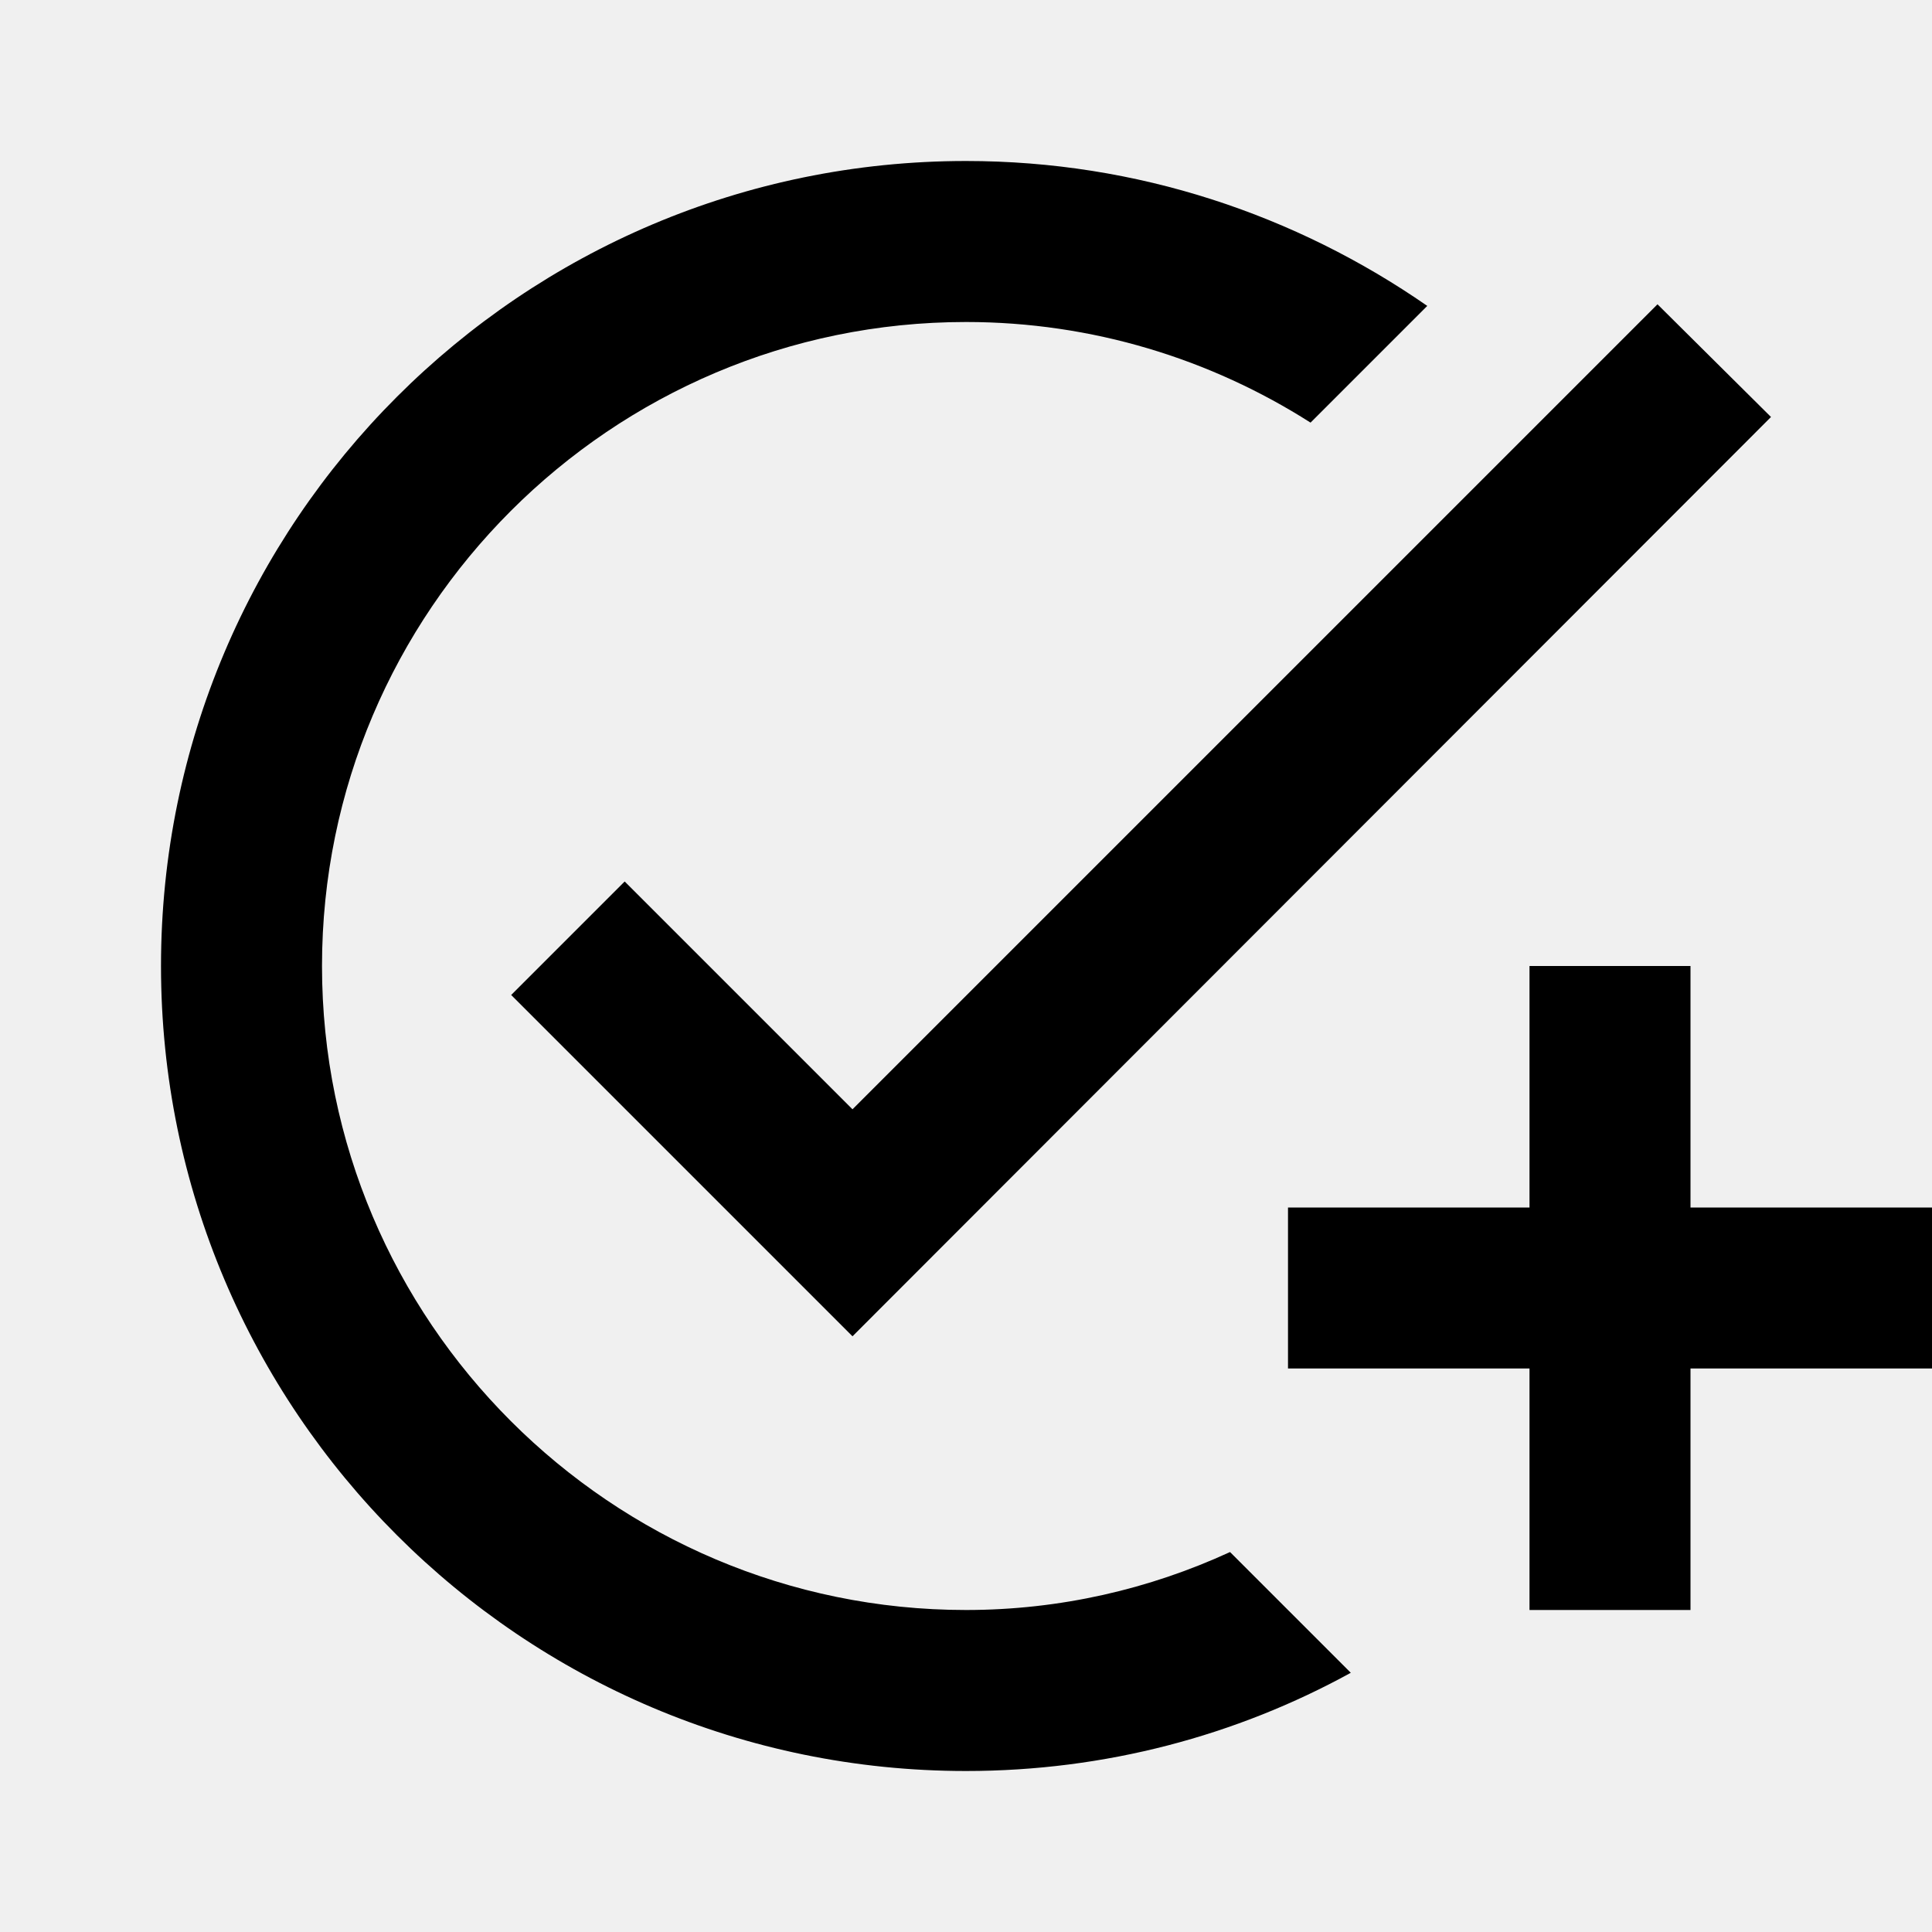
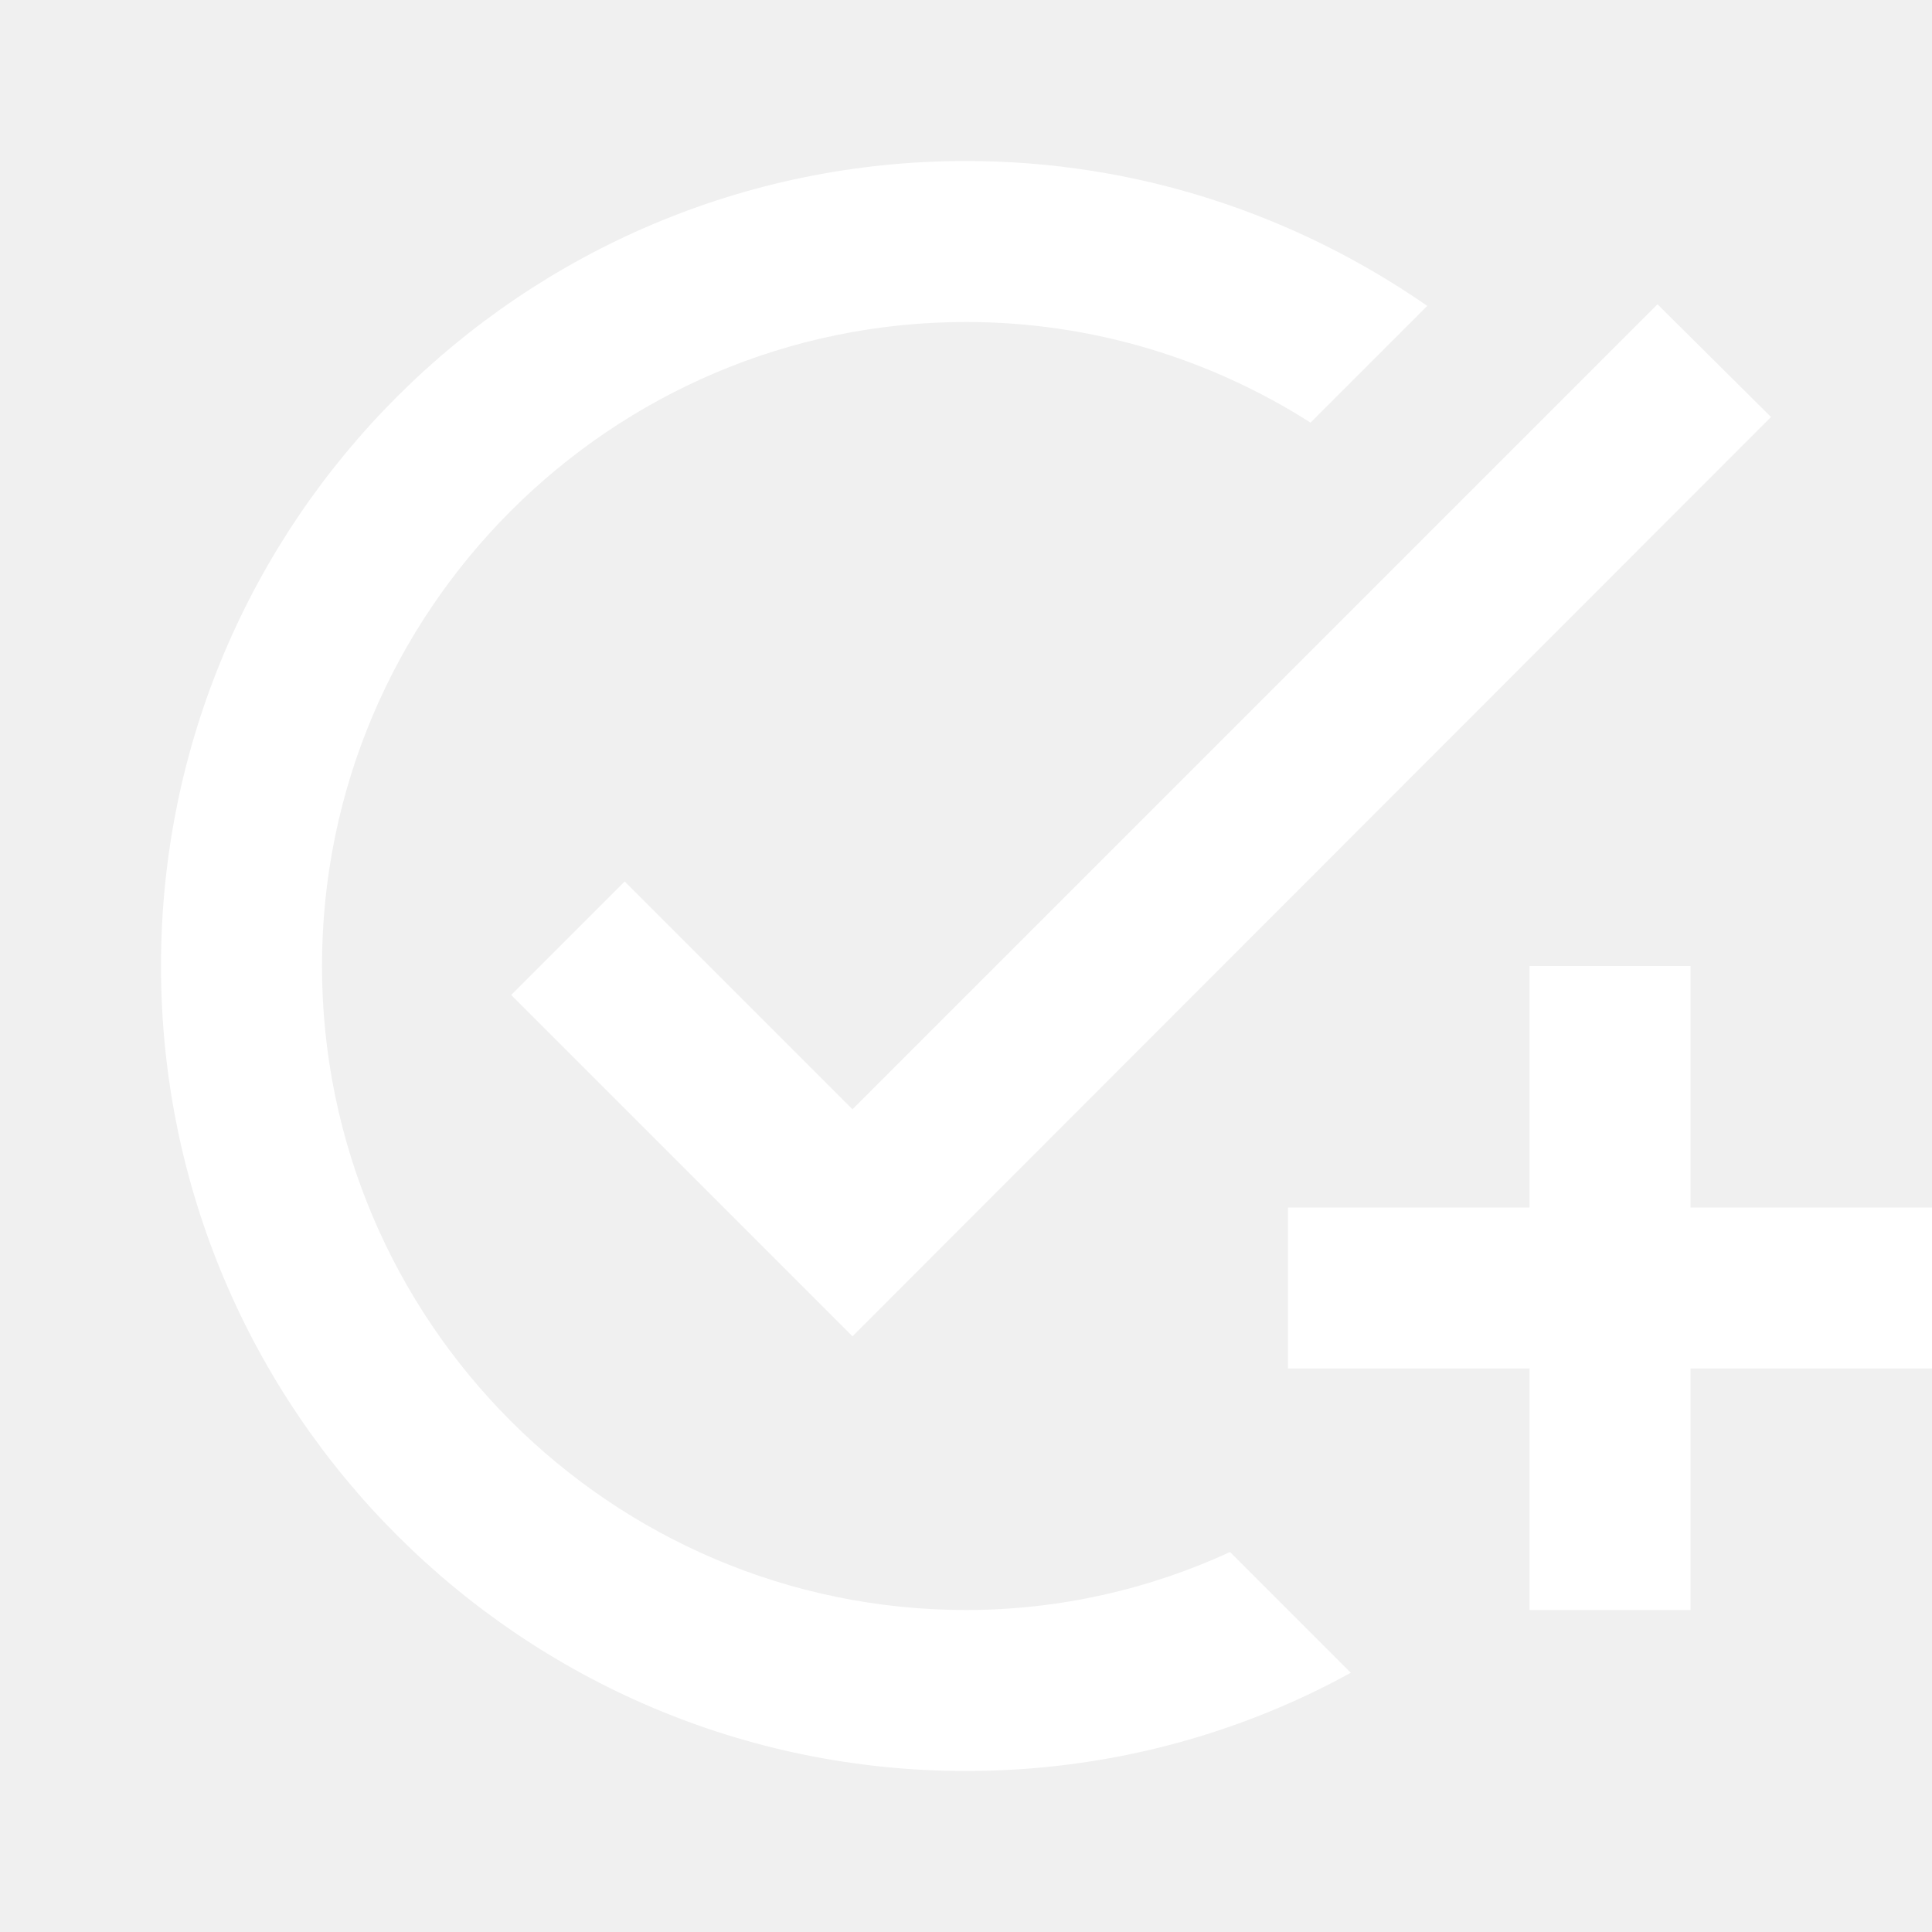
- <svg xmlns="http://www.w3.org/2000/svg" enable-background="new 0 0 24 24" viewBox="0 0 24 24" fill="black" width="24px" height="24px">
+ <svg xmlns="http://www.w3.org/2000/svg" enable-background="new 0 0 24 24" viewBox="0 0 24 24" fill="white" width="24px" height="24px">
  <rect fill="none" height="24" width="24" />
  <path d="M22,5.18L10.59,16.6l-4.24-4.24l1.41-1.41l2.83,2.83l10-10L22,5.18z M12,20c-4.41,0-8-3.59-8-8s3.59-8,8-8 c1.57,0,3.04,0.46,4.28,1.25l1.45-1.45C16.1,2.67,14.13,2,12,2C6.48,2,2,6.48,2,12s4.48,10,10,10c1.73,0,3.36-0.44,4.78-1.22 l-1.5-1.5C14.28,19.74,13.17,20,12,20z M19,15h-3v2h3v3h2v-3h3v-2h-3v-3h-2V15z" />
</svg>
